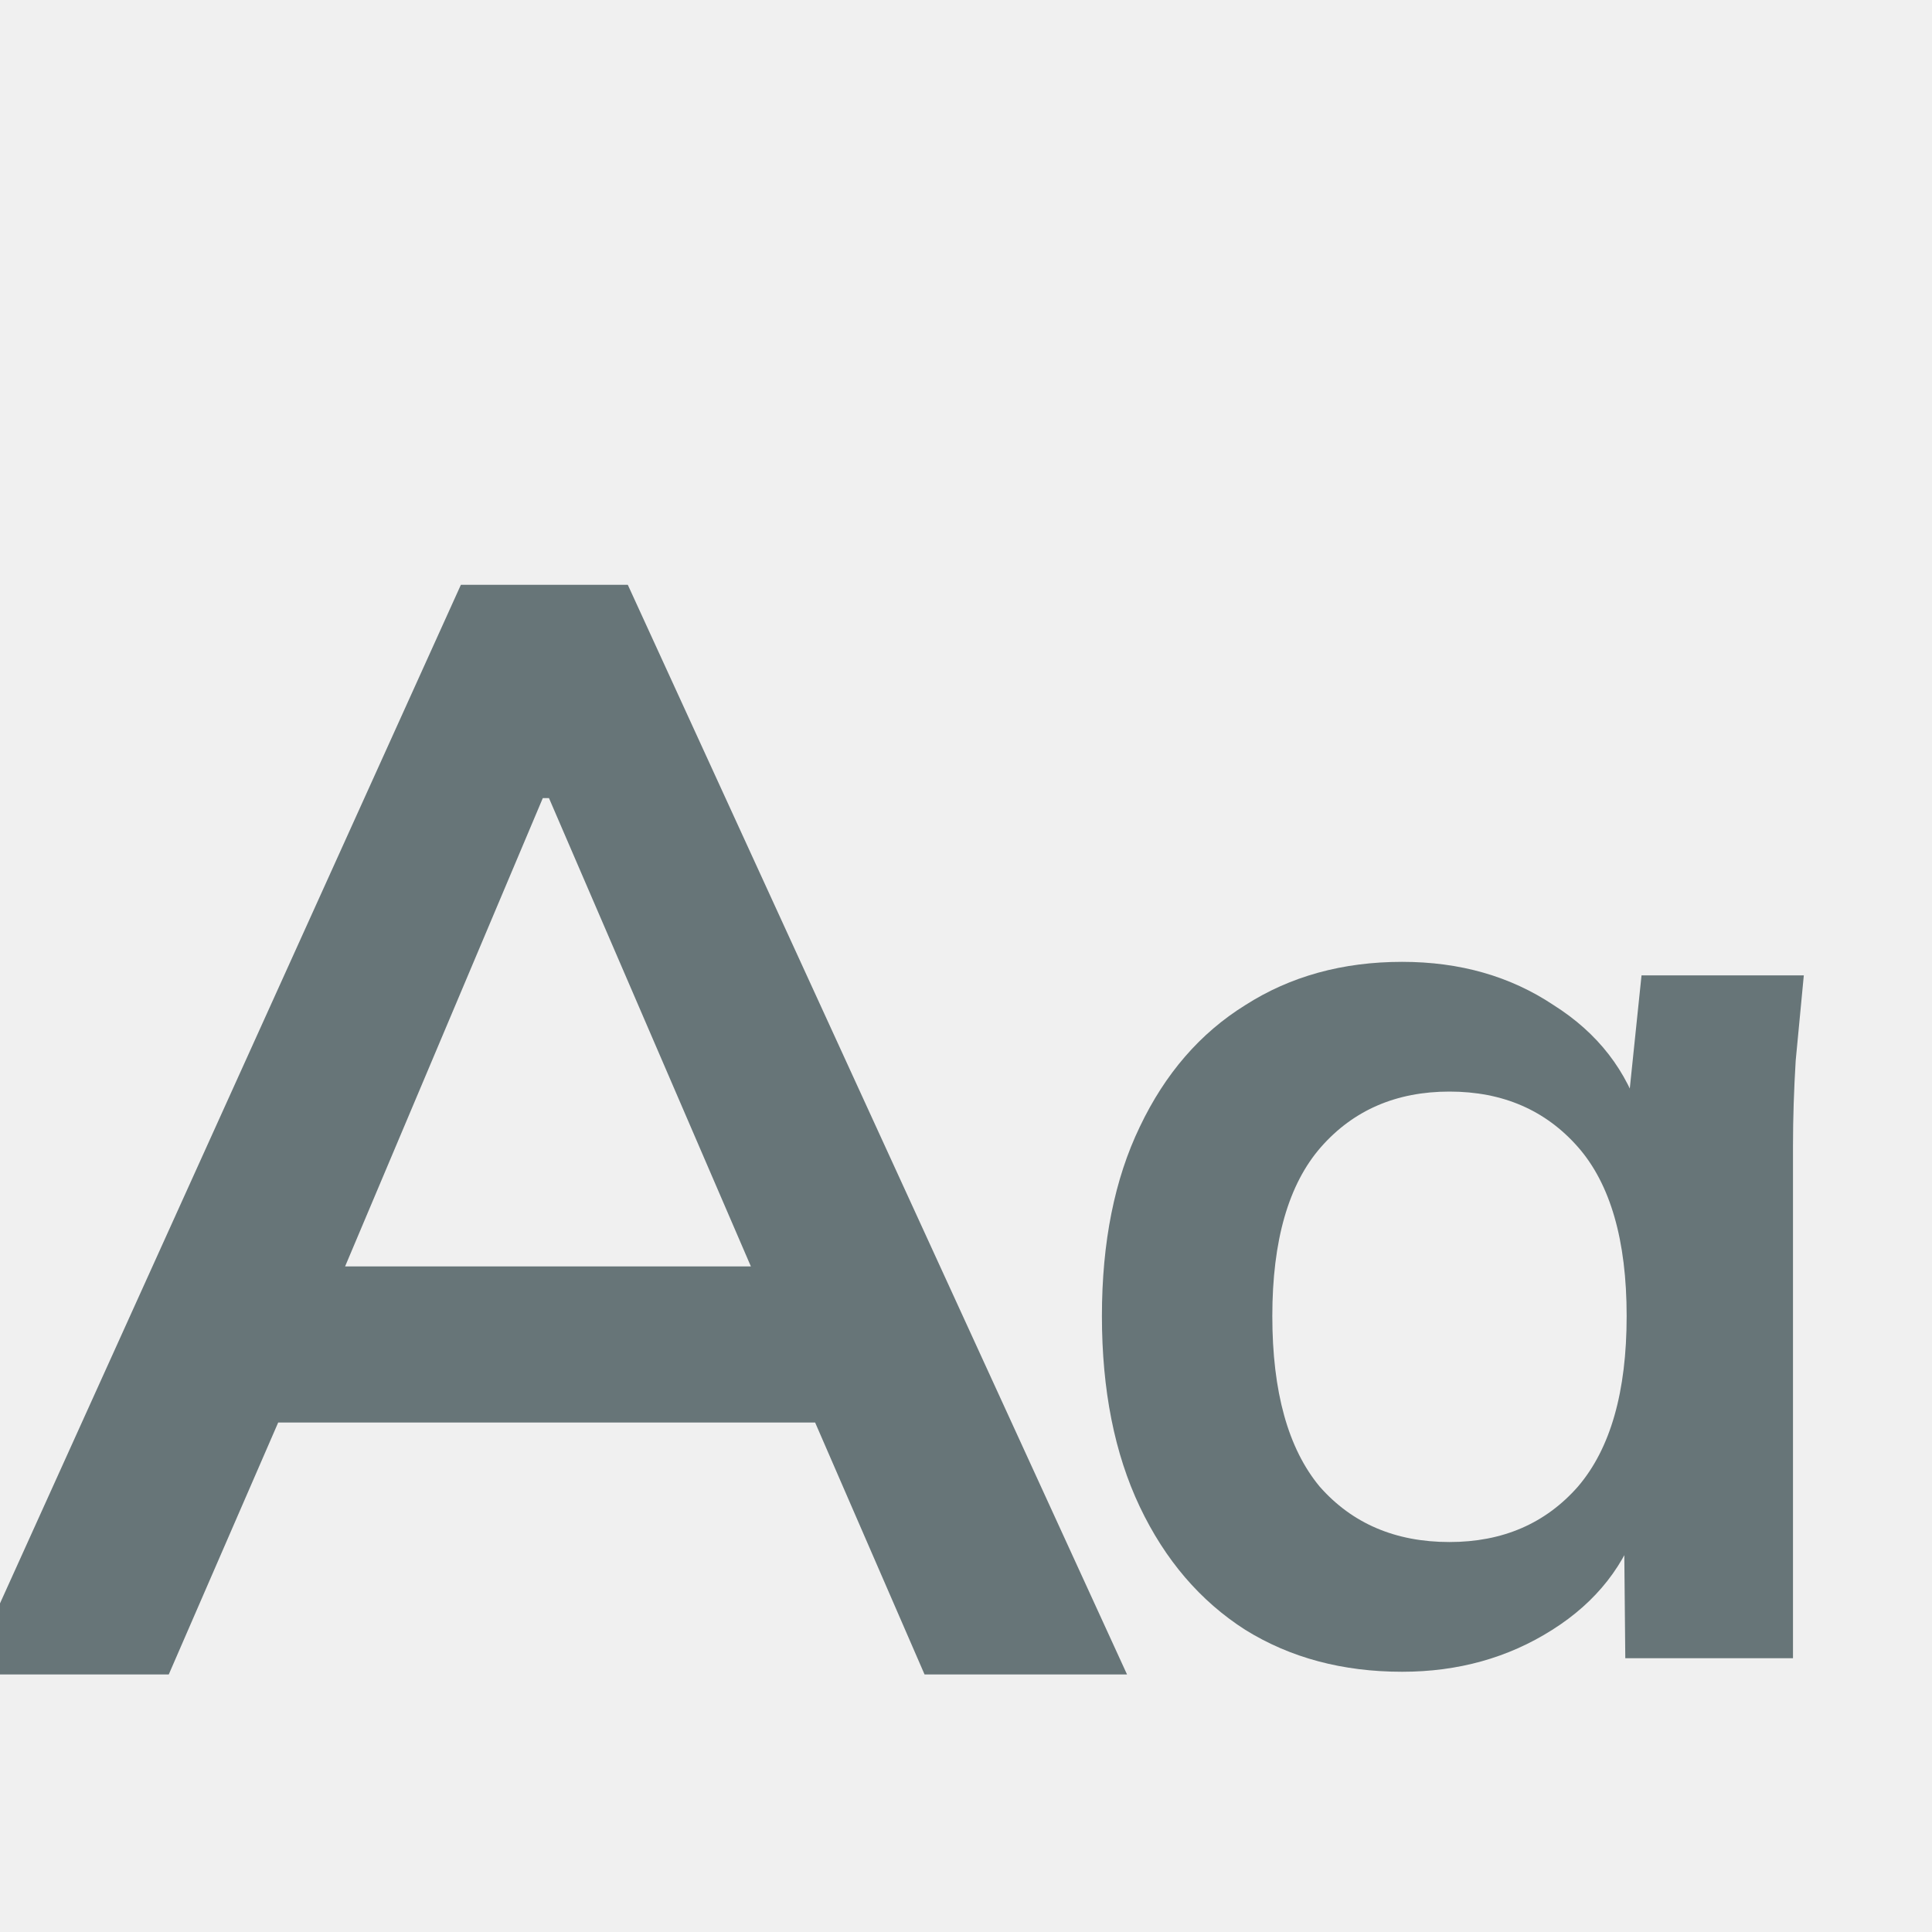
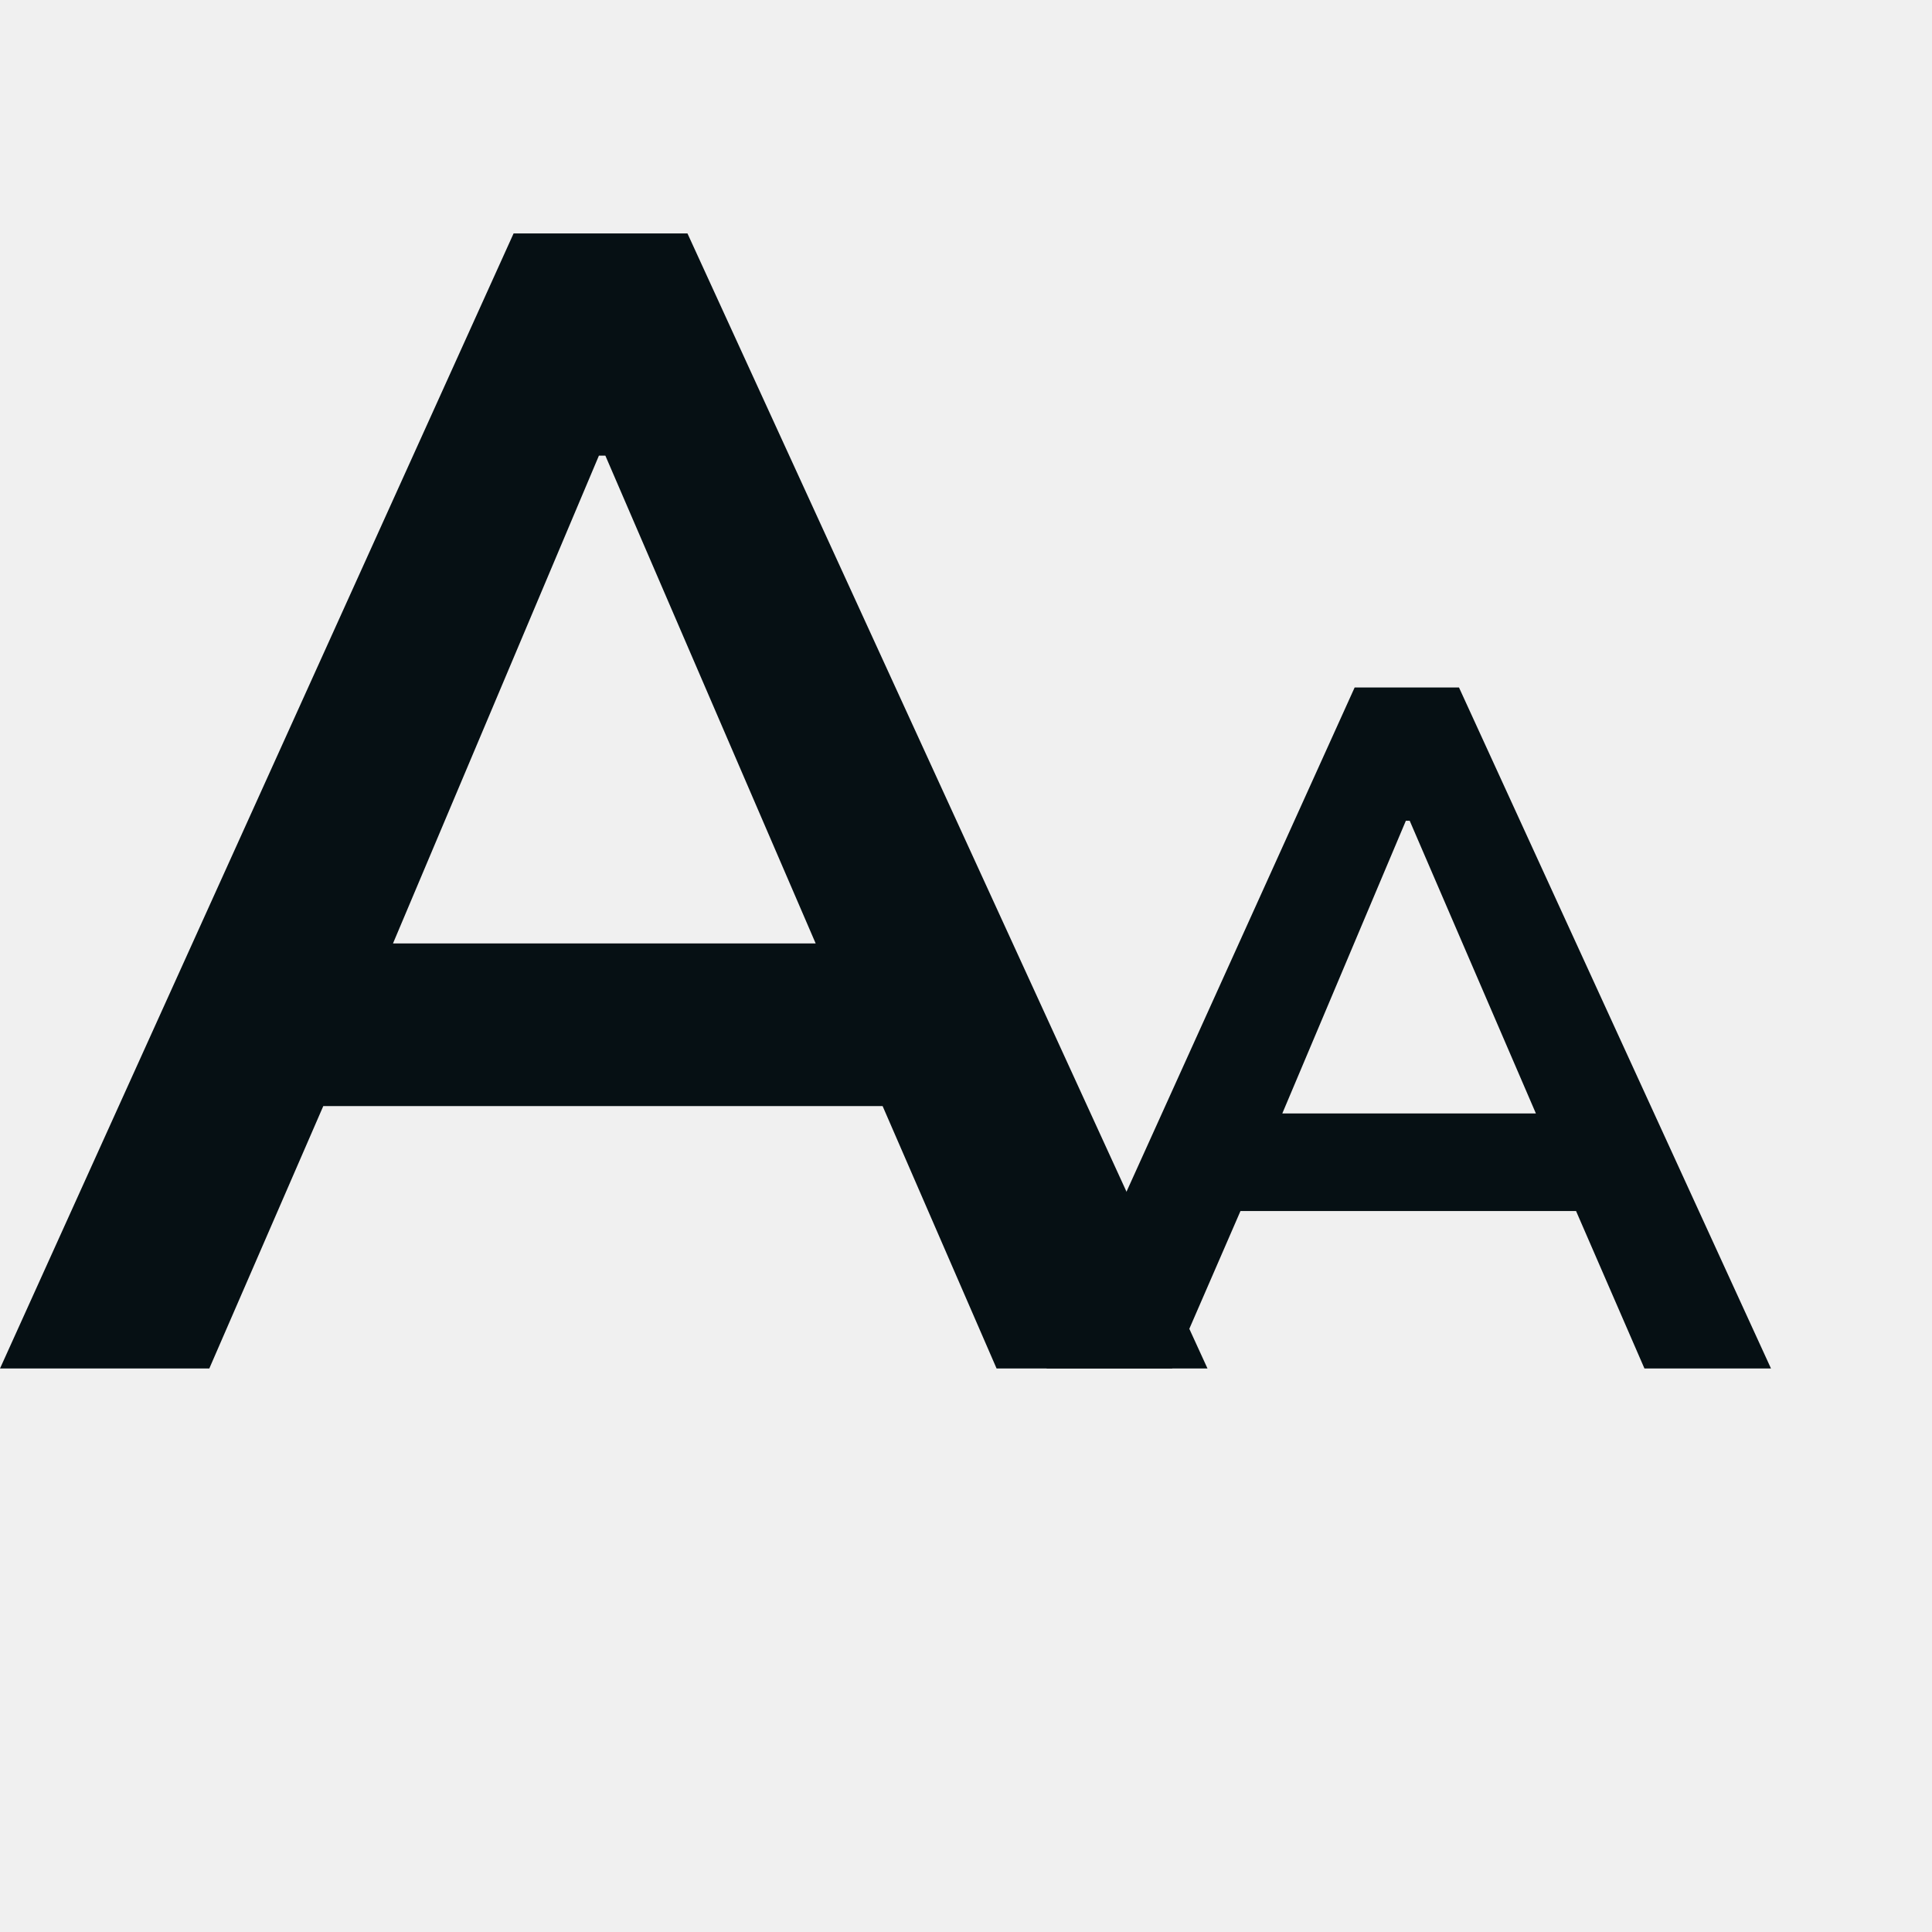
- <svg xmlns="http://www.w3.org/2000/svg" width="20" height="20" viewBox="0 0 20 20" fill="none">
-   <g clip-path="url(#clip0_1658_5491)">
-     <path d="M-0.333 17.334L4.771 6.054H6.499L11.667 17.334H9.571L8.195 14.166L9.027 14.726H2.259L3.123 14.166L1.747 17.334H-0.333ZM5.619 8.262L3.363 13.606L2.947 13.11H8.323L7.987 13.606L5.683 8.262H5.619Z" fill="#677578" />
-     <path d="M14.515 17.306C13.899 17.306 13.358 17.162 12.891 16.872C12.425 16.574 12.061 16.149 11.799 15.598C11.538 15.048 11.407 14.39 11.407 13.624C11.407 12.859 11.538 12.206 11.799 11.665C12.061 11.114 12.425 10.694 12.891 10.405C13.358 10.106 13.899 9.957 14.515 9.957C15.113 9.957 15.635 10.106 16.083 10.405C16.541 10.694 16.844 11.086 16.993 11.581H16.839L16.993 10.097H18.673C18.645 10.386 18.617 10.68 18.589 10.979C18.571 11.277 18.561 11.571 18.561 11.861V17.166H16.825L16.811 15.71H16.979C16.83 16.196 16.527 16.583 16.069 16.872C15.612 17.162 15.094 17.306 14.515 17.306ZM15.005 15.963C15.556 15.963 15.999 15.771 16.335 15.389C16.671 14.996 16.839 14.409 16.839 13.624C16.839 12.841 16.671 12.257 16.335 11.874C15.999 11.492 15.556 11.3 15.005 11.3C14.455 11.3 14.011 11.492 13.675 11.874C13.339 12.257 13.171 12.841 13.171 13.624C13.171 14.409 13.335 14.996 13.661 15.389C13.997 15.771 14.445 15.963 15.005 15.963Z" fill="#677578" />
-   </g>
-   <defs>
-     <clipPath id="clip0_1658_5491">
-       <rect width="20" height="20" fill="white" />
-     </clipPath>
-   </defs>
+ <svg xmlns="http://www.w3.org/2000/svg" width="24" height="24" viewBox="0 0 24 24" fill="none">
+   <path d="M0 17L6.38 2.9H8.54L15 17H12.38L10.66 13.04L11.7 13.74H3.24L4.32 13.04L2.6 17H0ZM7.44 5.66L4.62 12.34L4.1 11.72H10.82L10.4 12.34L7.52 5.66H7.44Z" fill="#061014" />
+   <path d="M13 17L16.828 8.54H18.124L22 17H20.428L19.396 14.624L20.02 15.044H14.944L15.592 14.624L14.56 17H13ZM17.464 10.196L15.772 14.204L15.46 13.832H19.492L19.24 14.204L17.512 10.196H17.464Z" fill="#061014" />
</svg>
